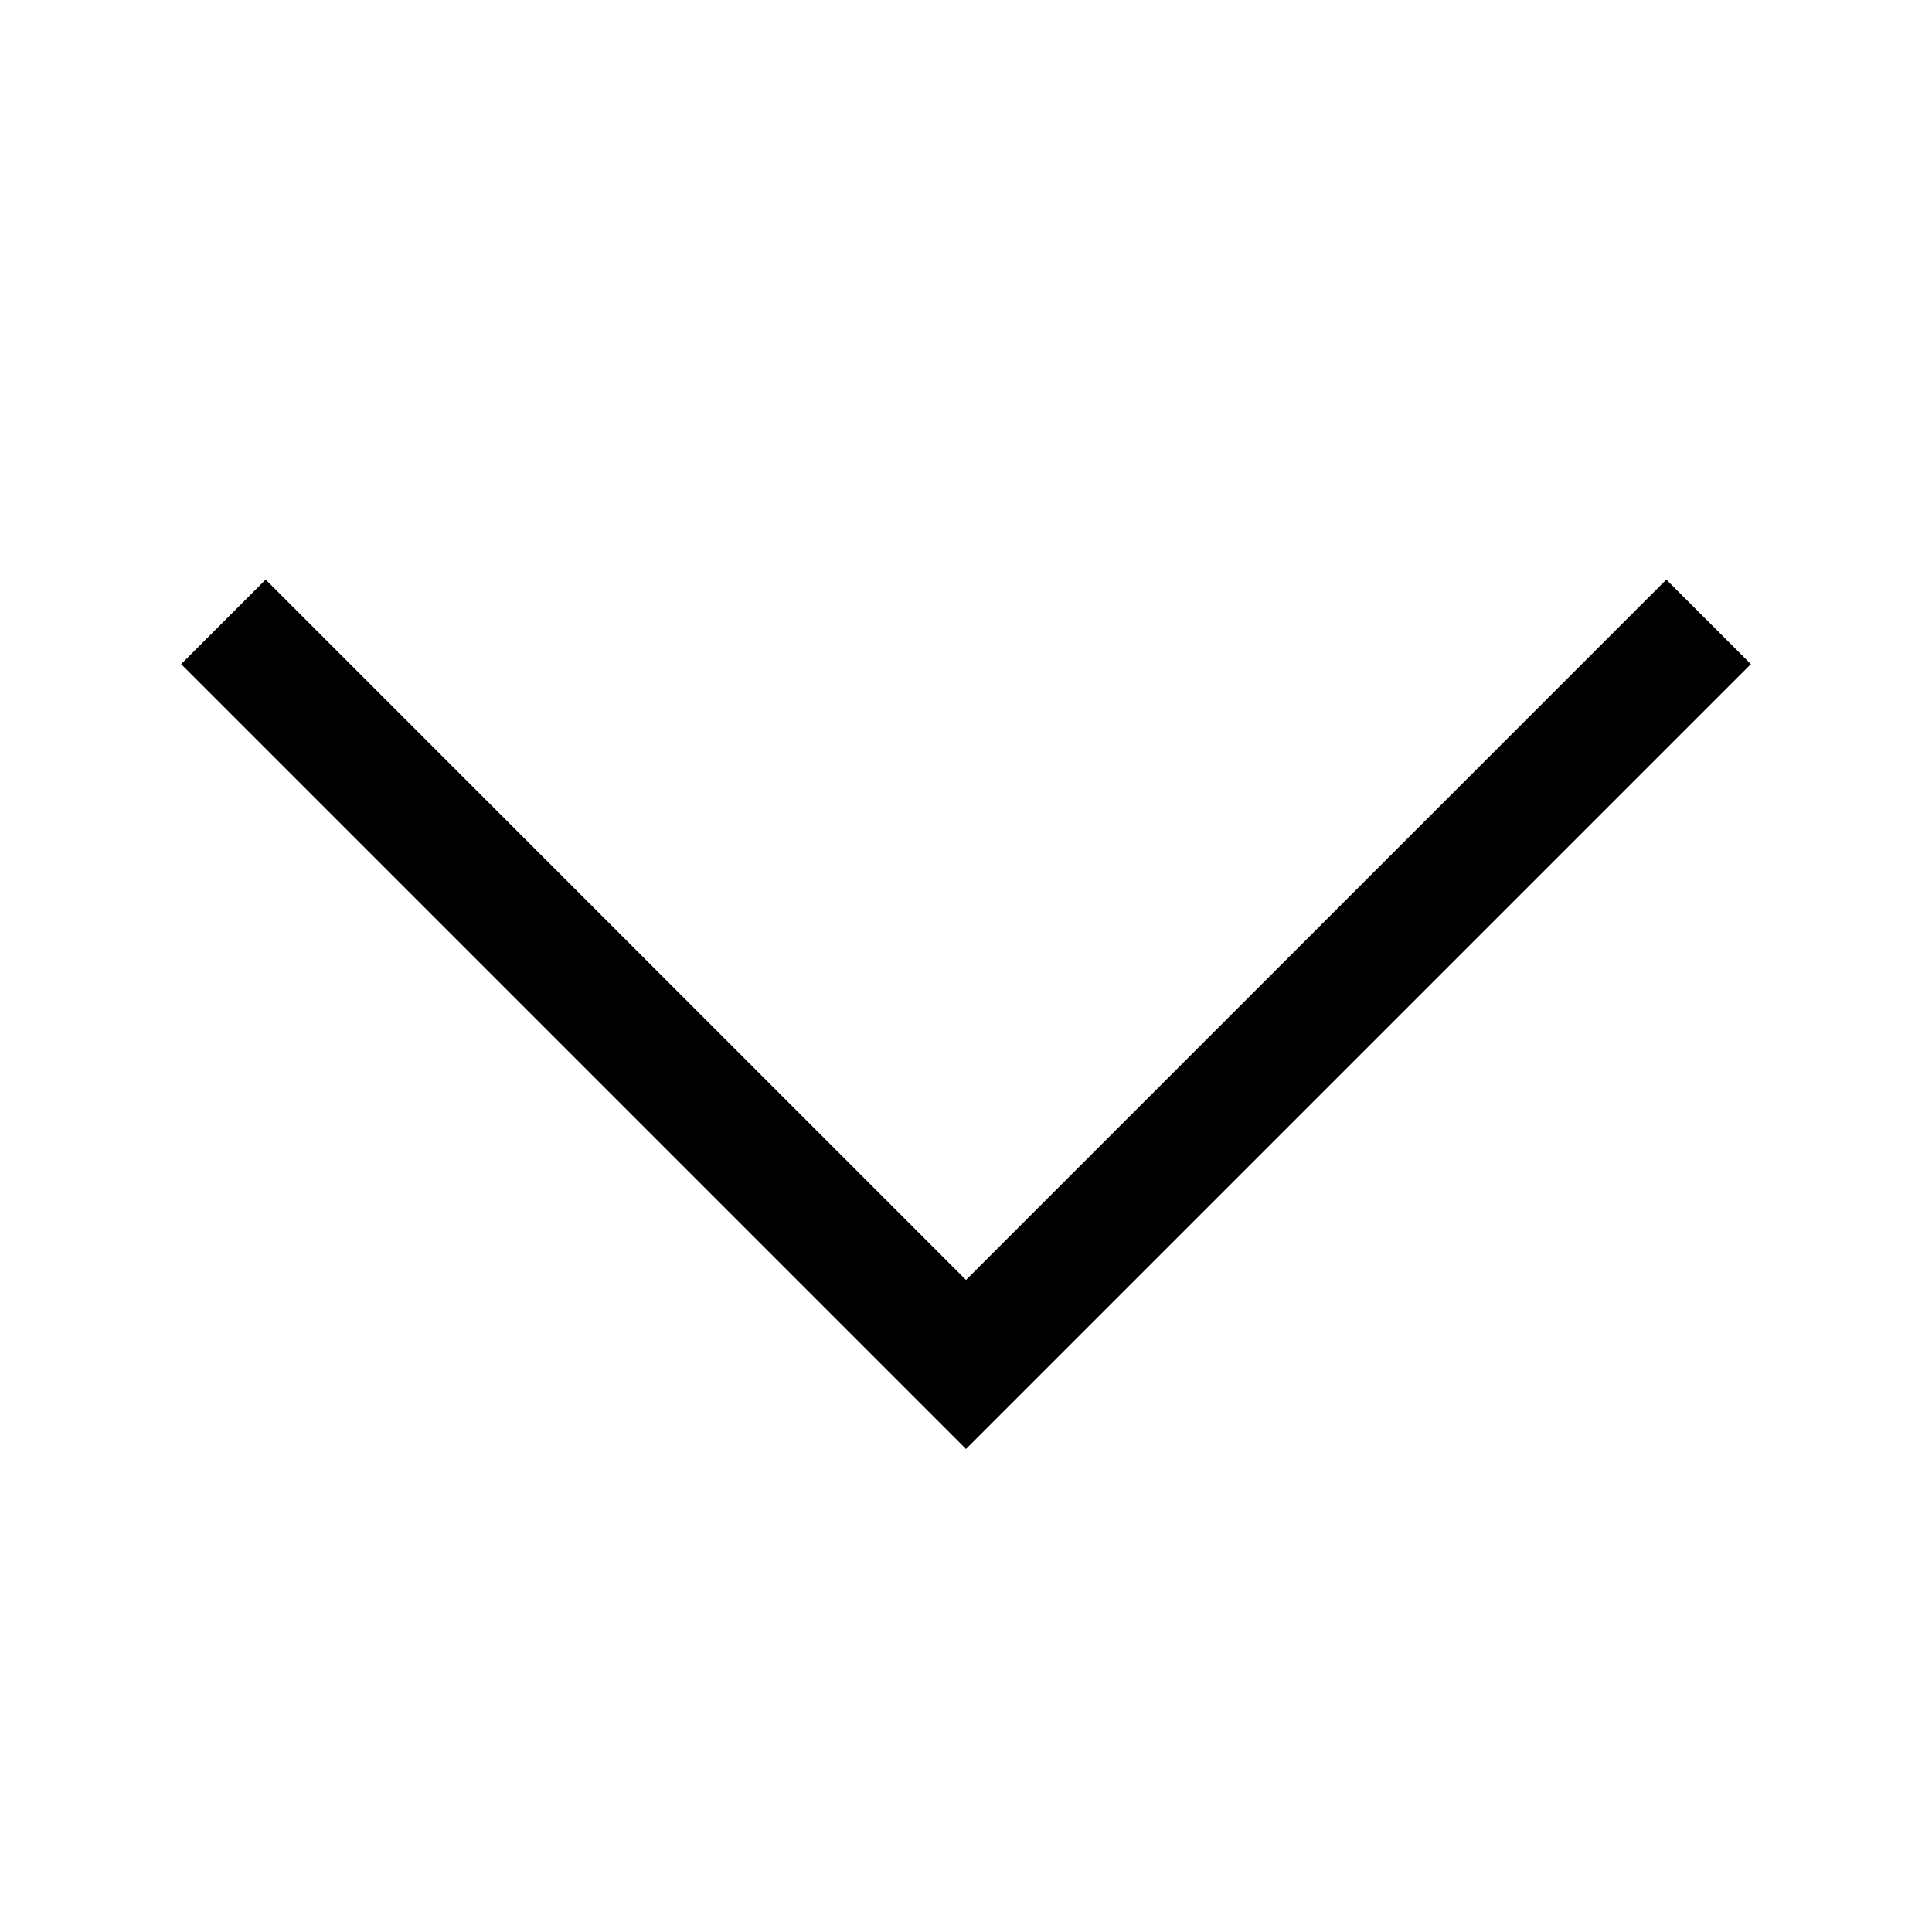
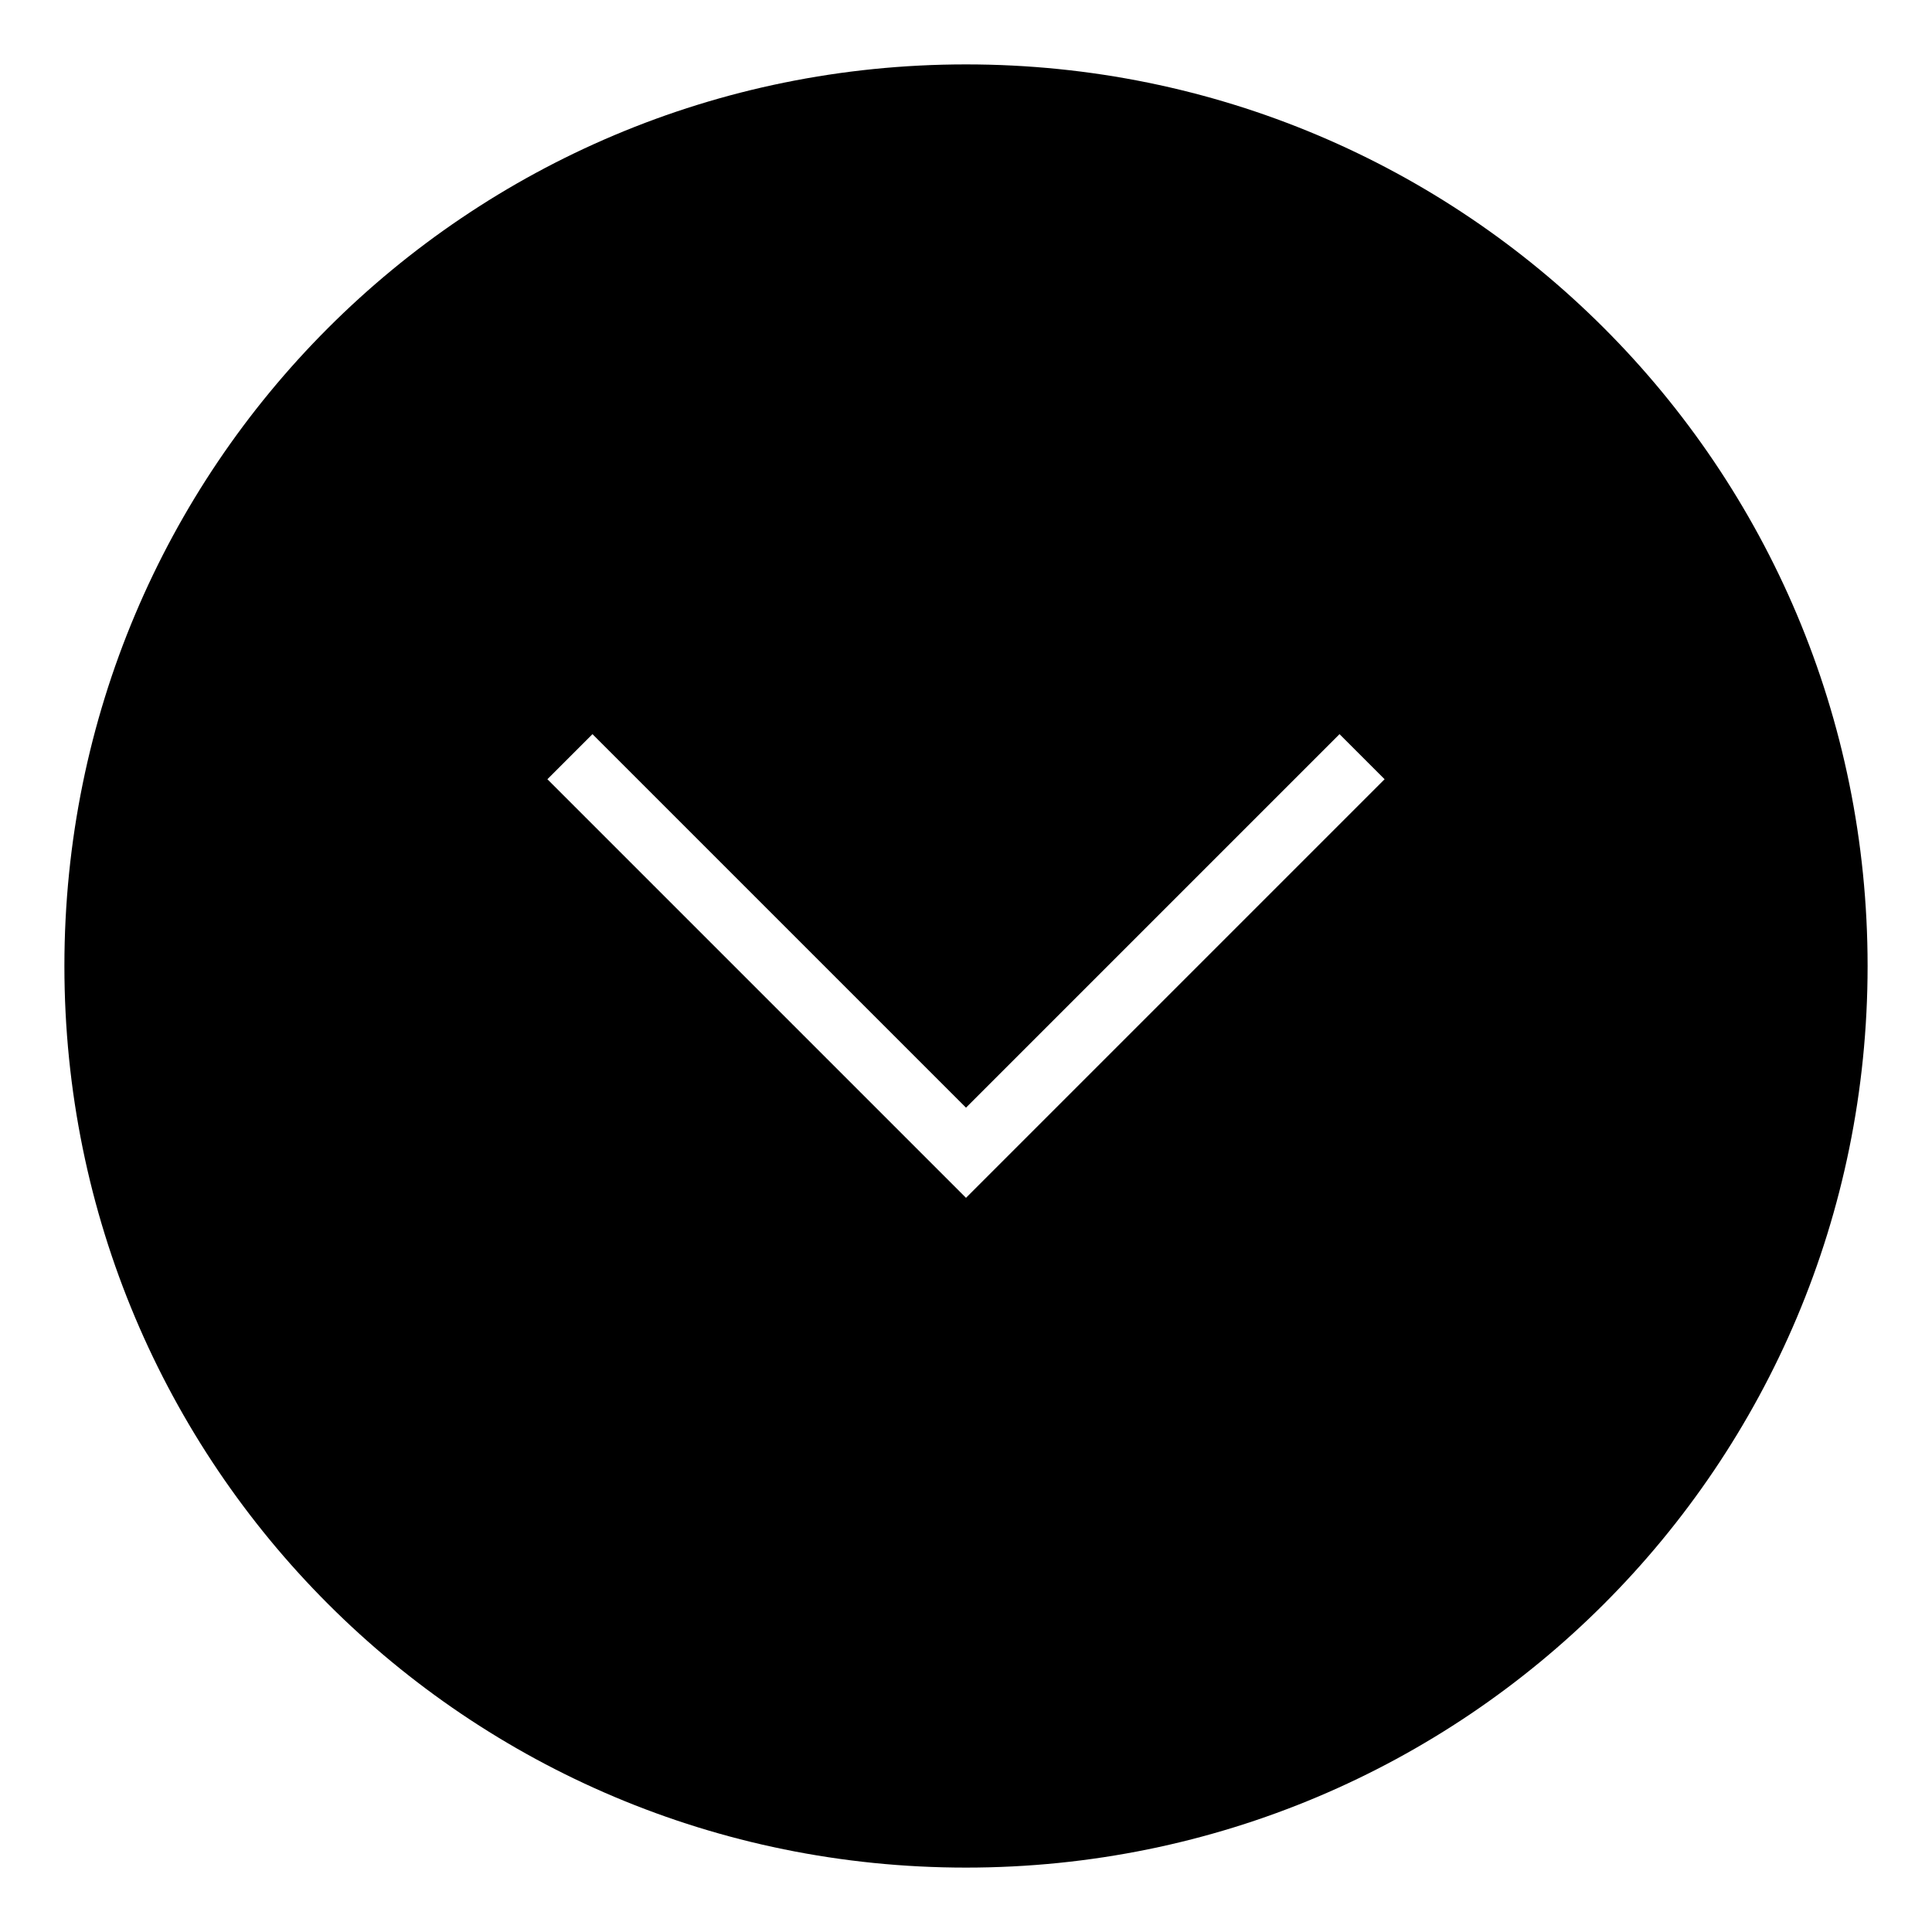
- <svg xmlns="http://www.w3.org/2000/svg" version="1.1" id="Layer_1" x="0px" y="0px" viewBox="-343 345 32 32" style="enable-background:new -343 345 32 32;" xml:space="preserve">
-   <path d="M-327,366.2l11.6-11.6l1.4,1.4l-11.6,11.6l-1.4,1.4l-1.4-1.4L-340,356l1.4-1.4L-327,366.2z" />
+ <svg xmlns="http://www.w3.org/2000/svg" version="1.1" id="Layer_1" x="0px" y="0px" viewBox="0 0 60 60" style="enable-background:new 0 0 60 60;" xml:space="preserve">
+   <path d="M30,2C14.5,2,2,14.5,2,30c0,15.5,12.5,28,28,28s28-12.5,28-28C58,14.5,45.5,2,30,2z M31.4,35.8L30,37.2l-1.4-1.4L17,24.2  l1.4-1.4L30,34.4l11.6-11.6l1.4,1.4L31.4,35.8z" />
</svg>
